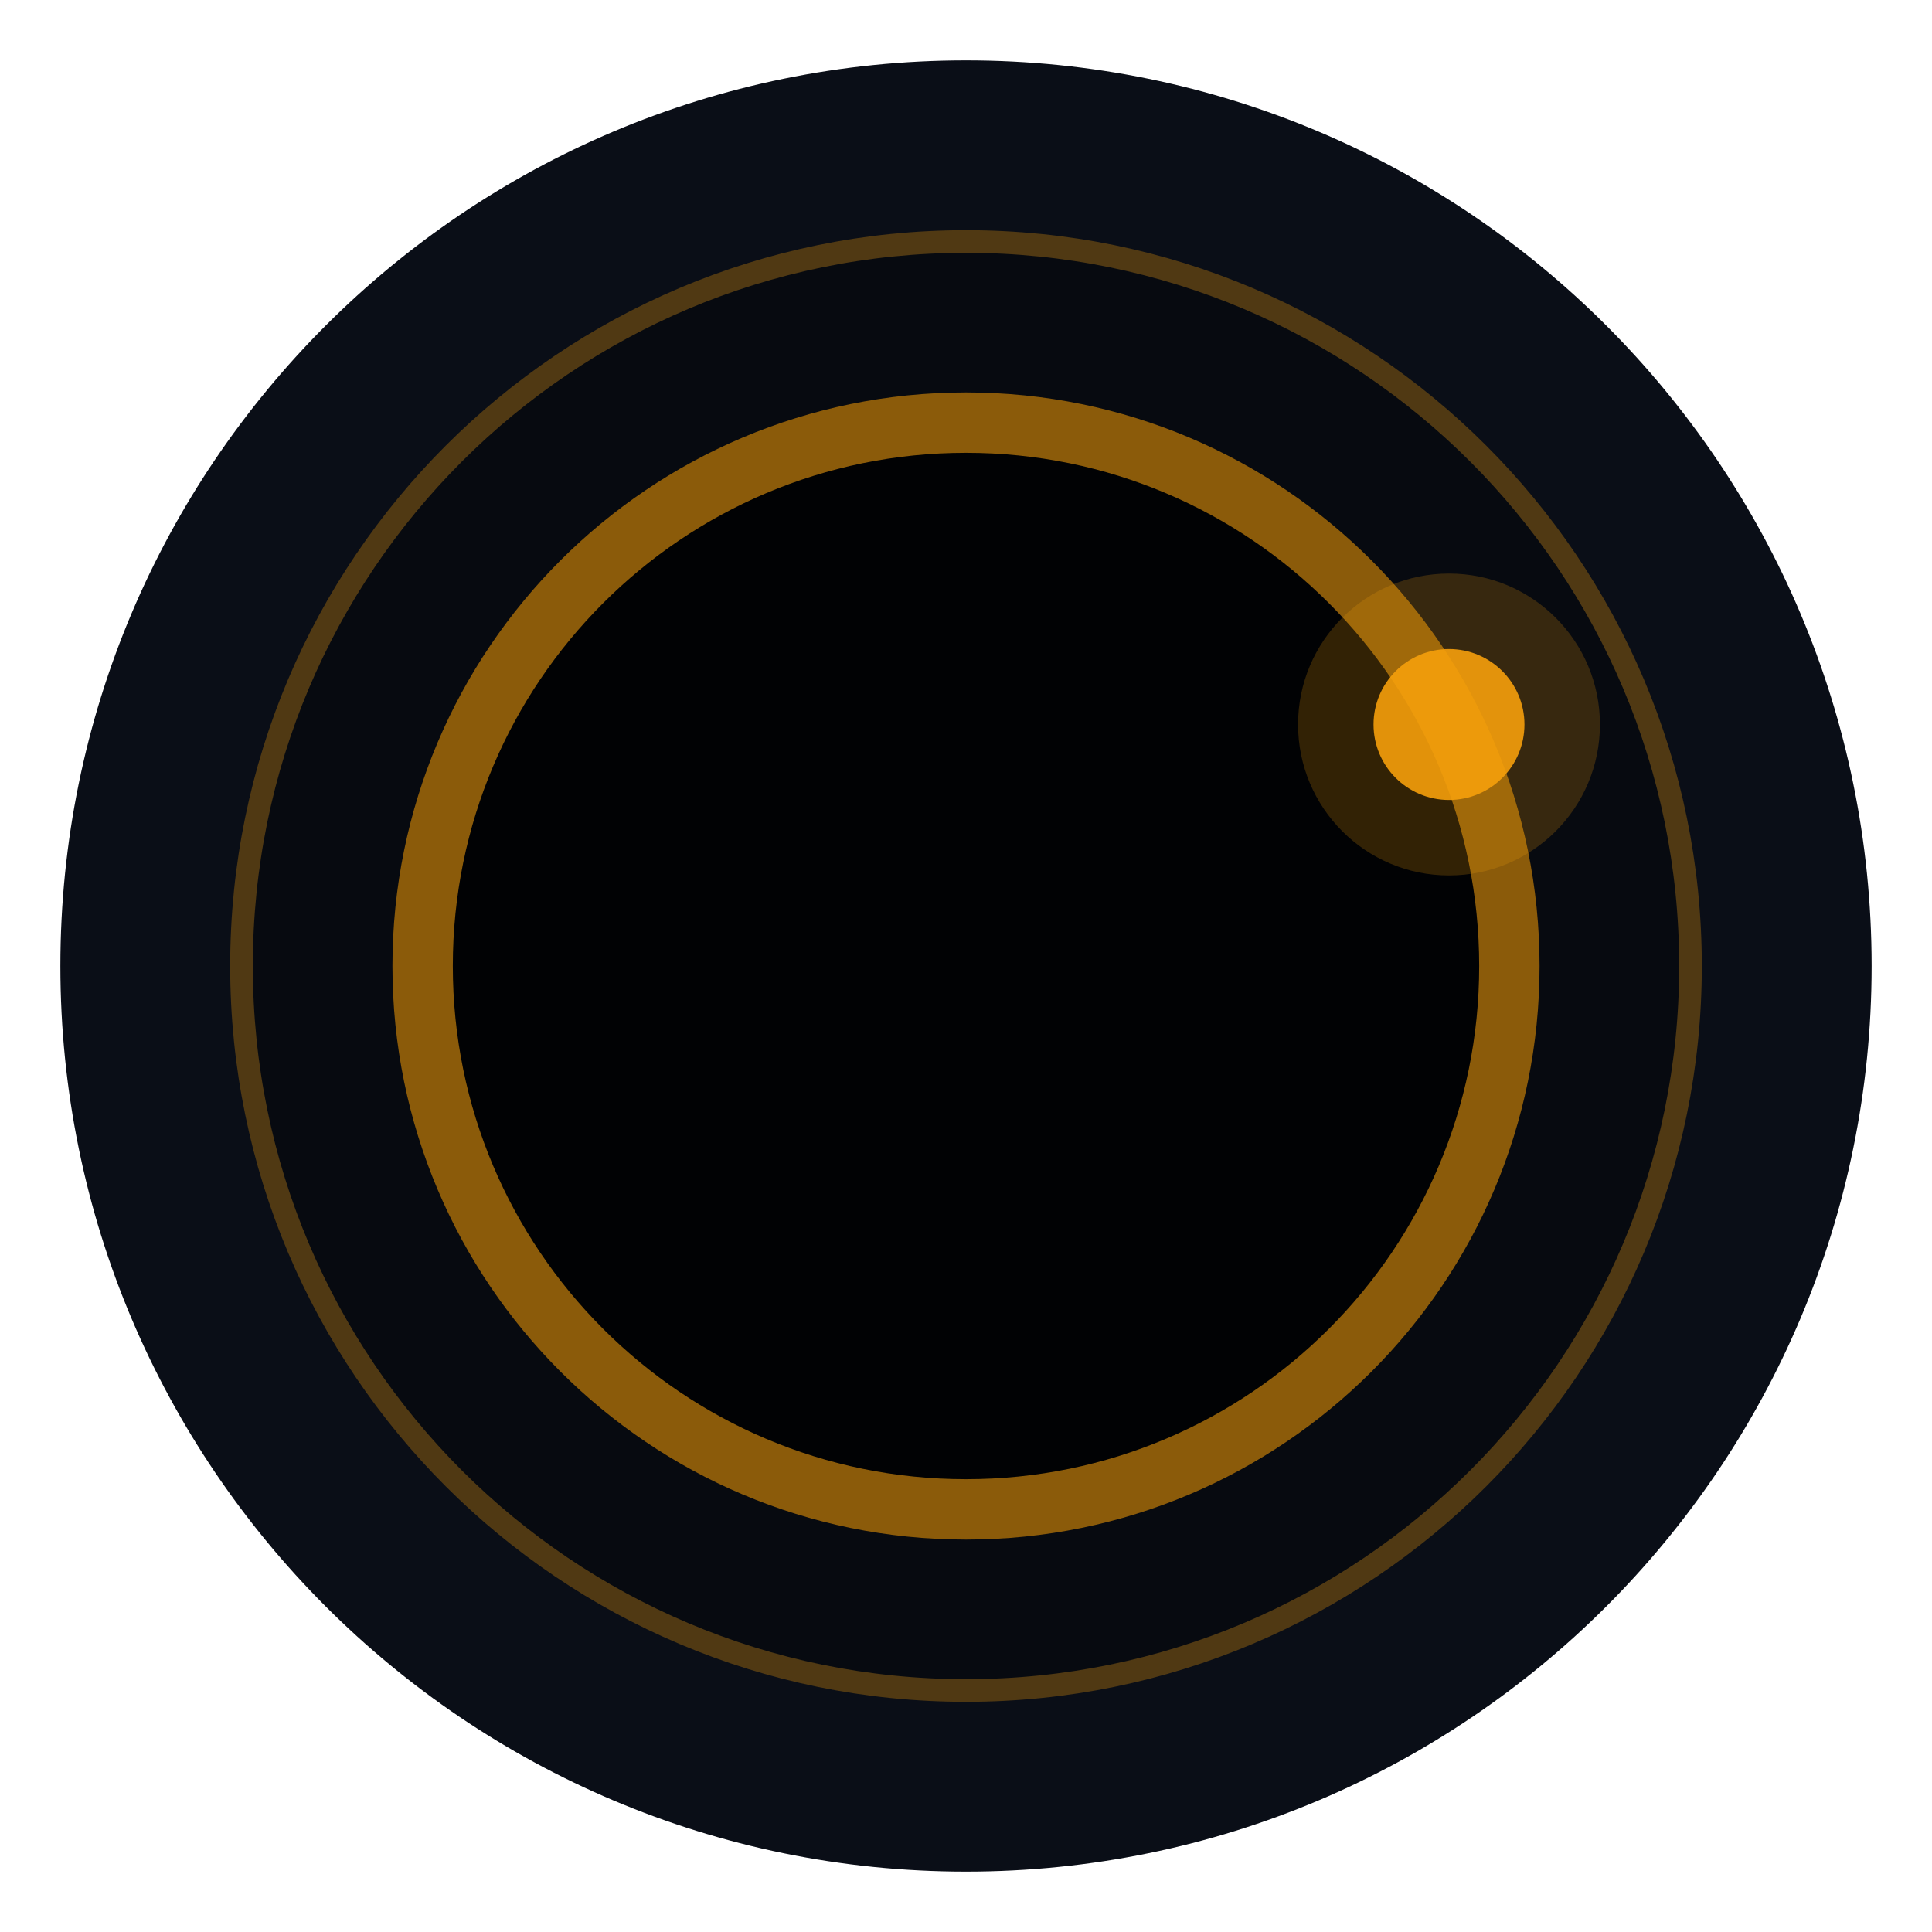
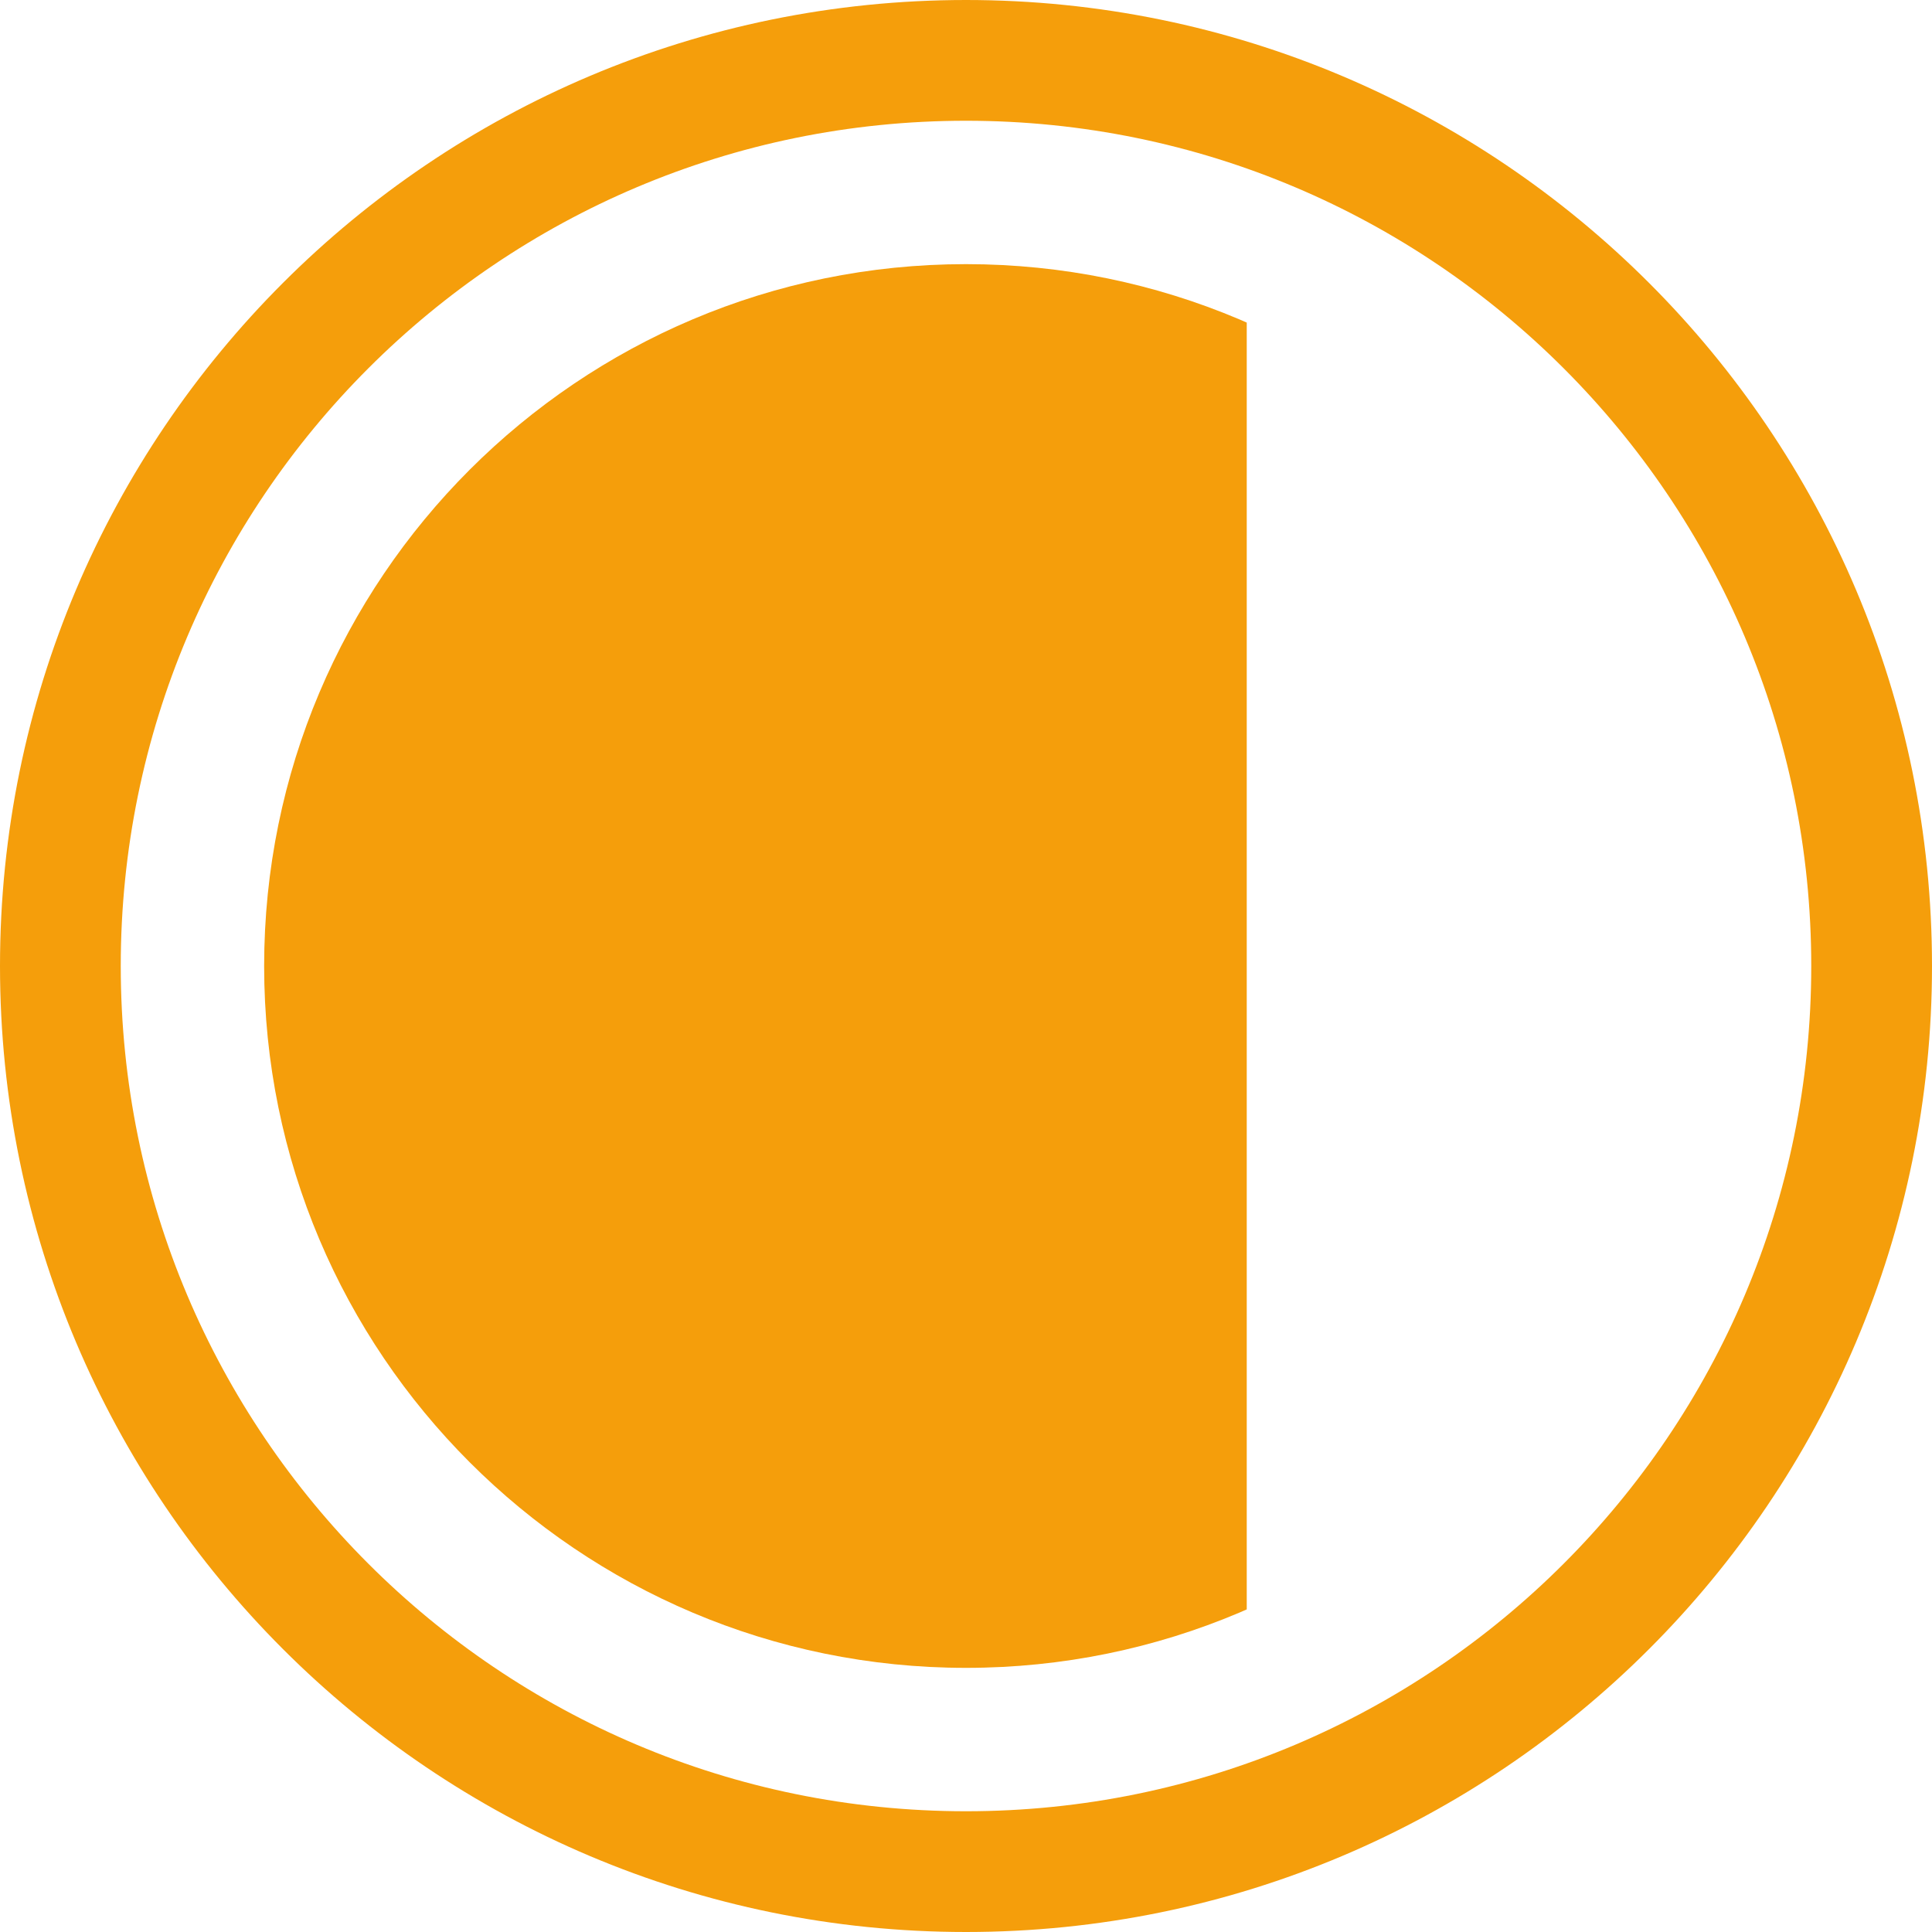
<svg xmlns="http://www.w3.org/2000/svg" viewBox="0 0 128 128">
-   <circle cx="64" cy="64" r="60" fill="#0a0e17" />
-   <circle cx="64" cy="64" r="36" fill="#0a0e17" />
-   <circle cx="64" cy="64" r="36" stroke="#f59e0b" stroke-width="4" opacity="0.8" />
-   <circle cx="64" cy="64" r="48" stroke="#f59e0b" stroke-width="1.5" opacity="0.3" />
-   <circle cx="96" cy="48" r="5" fill="#f59e0b" opacity="0.9" />
-   <circle cx="96" cy="48" r="10" fill="#f59e0b" opacity="0.2" />
+   <defs>
+     <clipPath id="left70">
+       <rect x="0" y="0" width="82.6" height="128" />
+     </clipPath>
+   </defs>
+   <circle cx="64" cy="64" r="60" fill="none" stroke="#f59e0b" stroke-width="8" />
+   <circle cx="64" cy="64" r="46.5" fill="#f59e0b" clip-path="url(#left70)" />
</svg>
